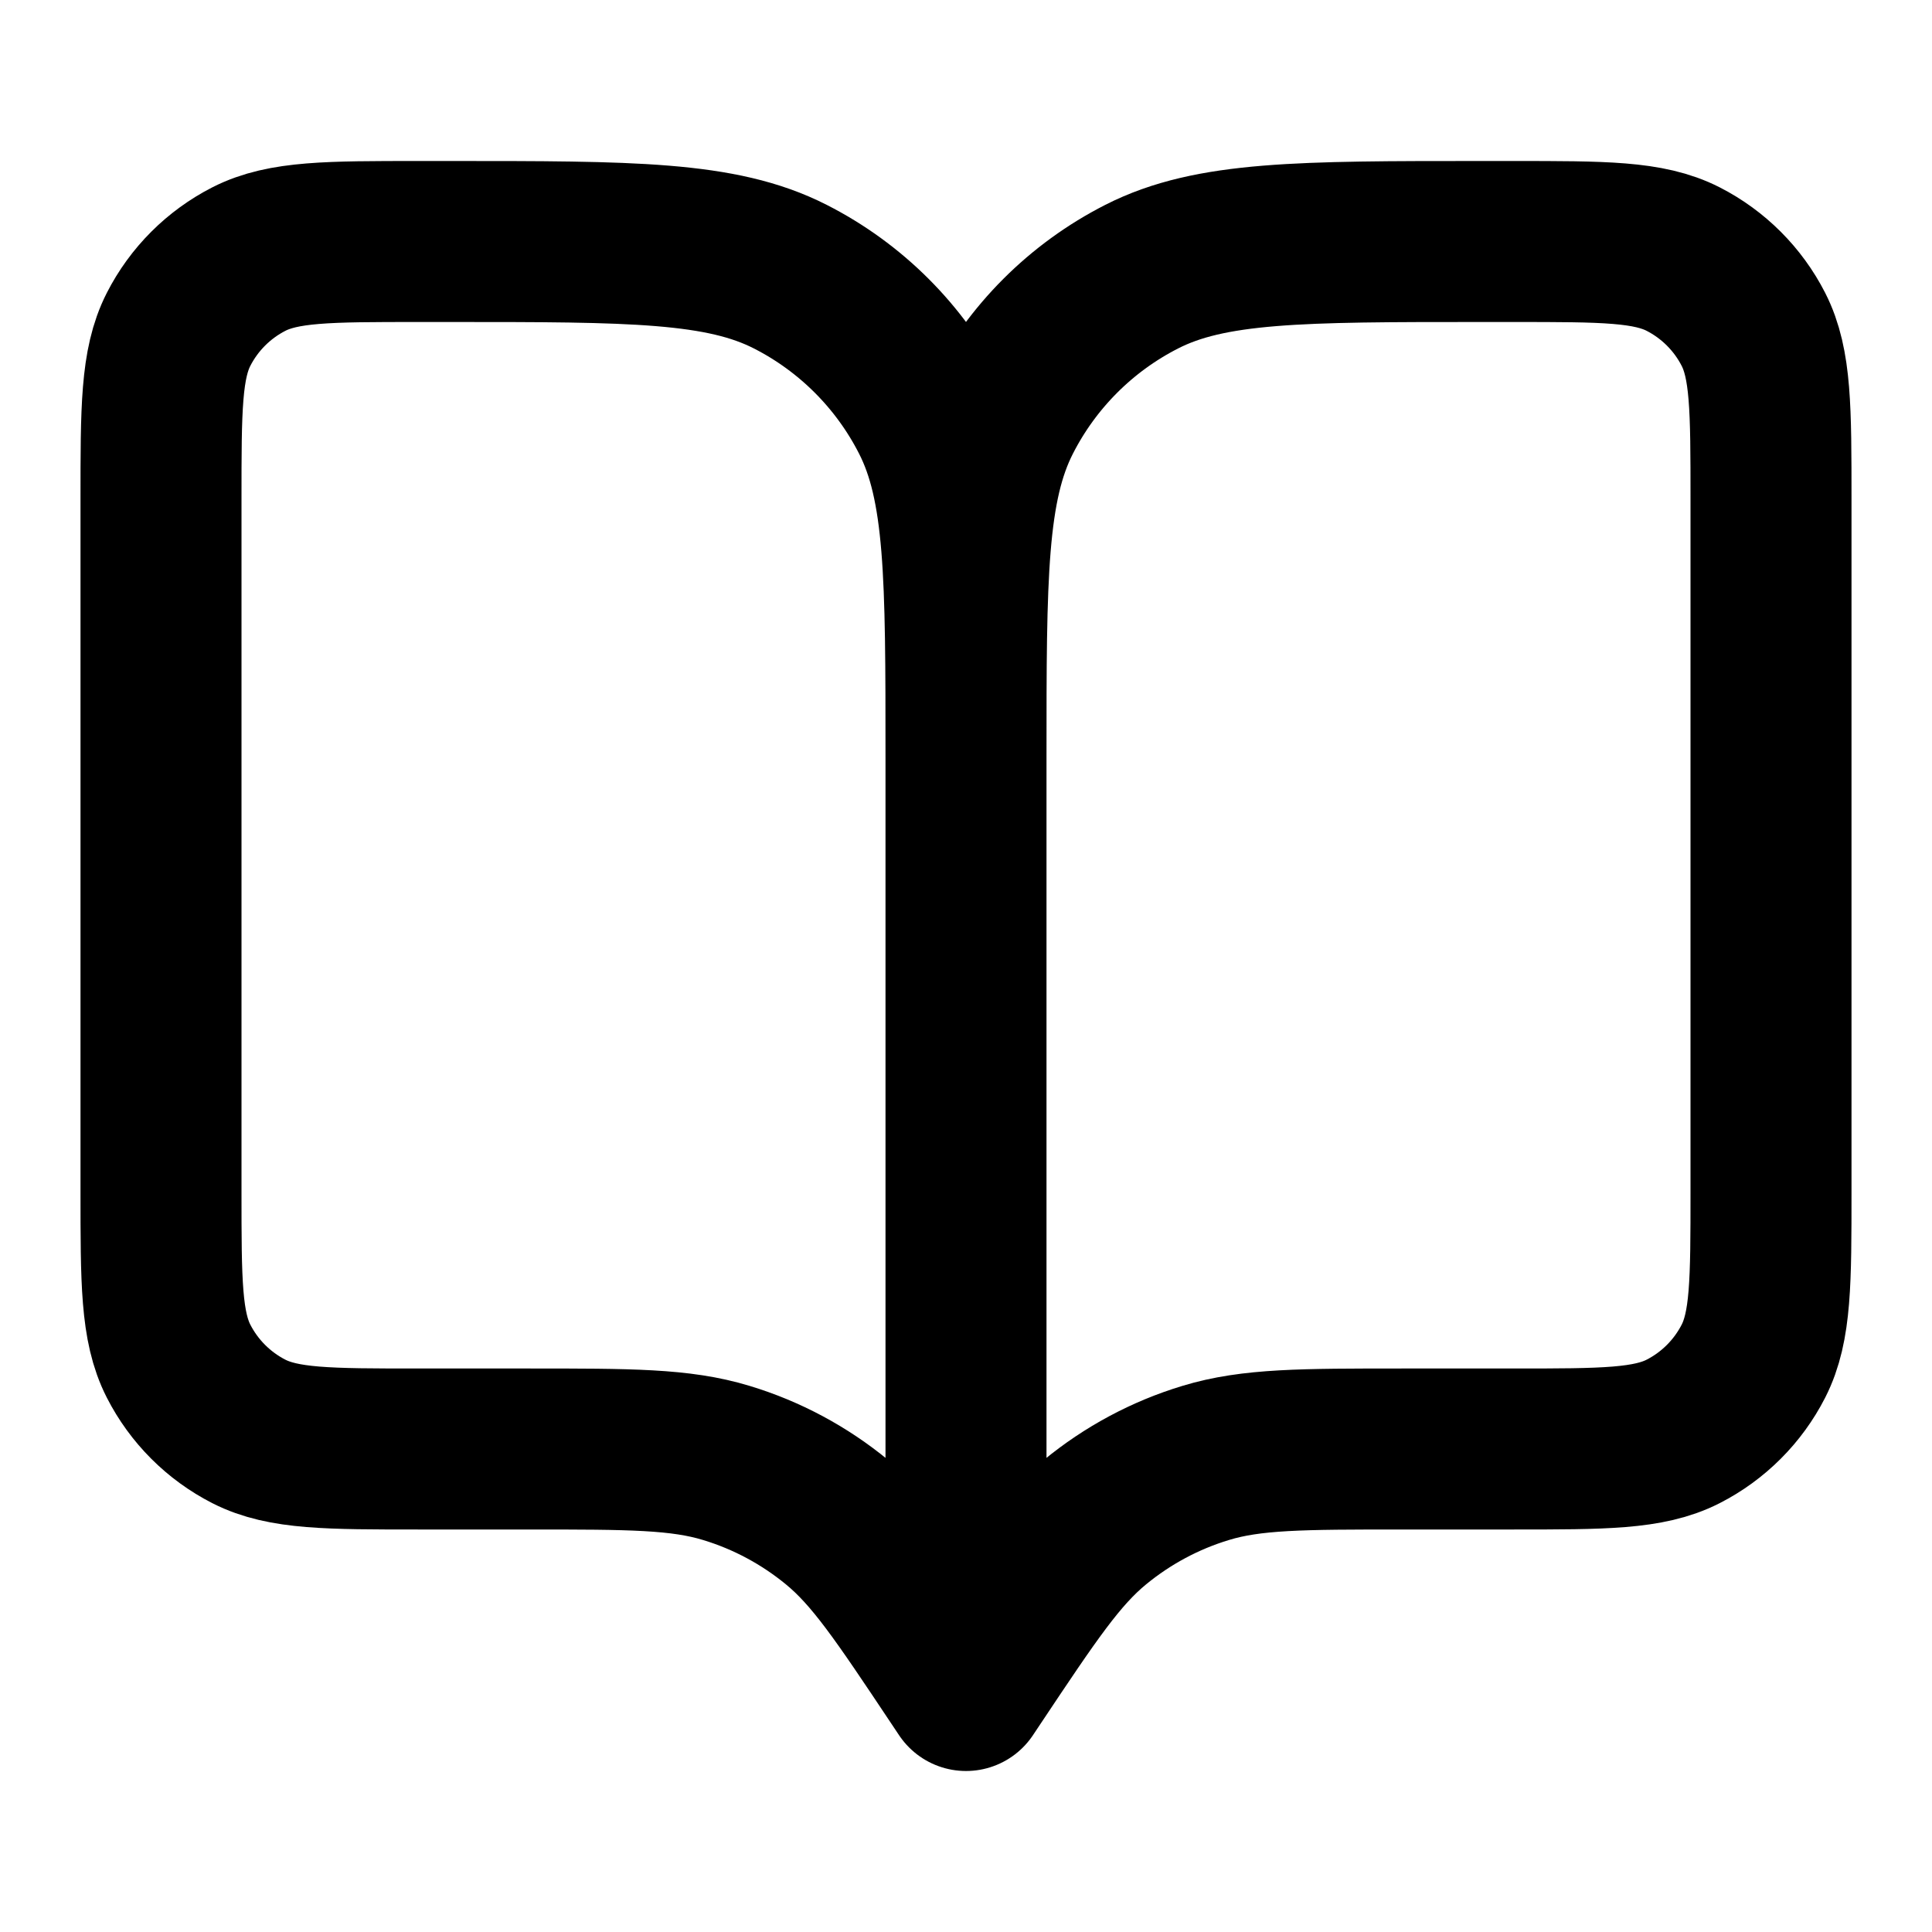
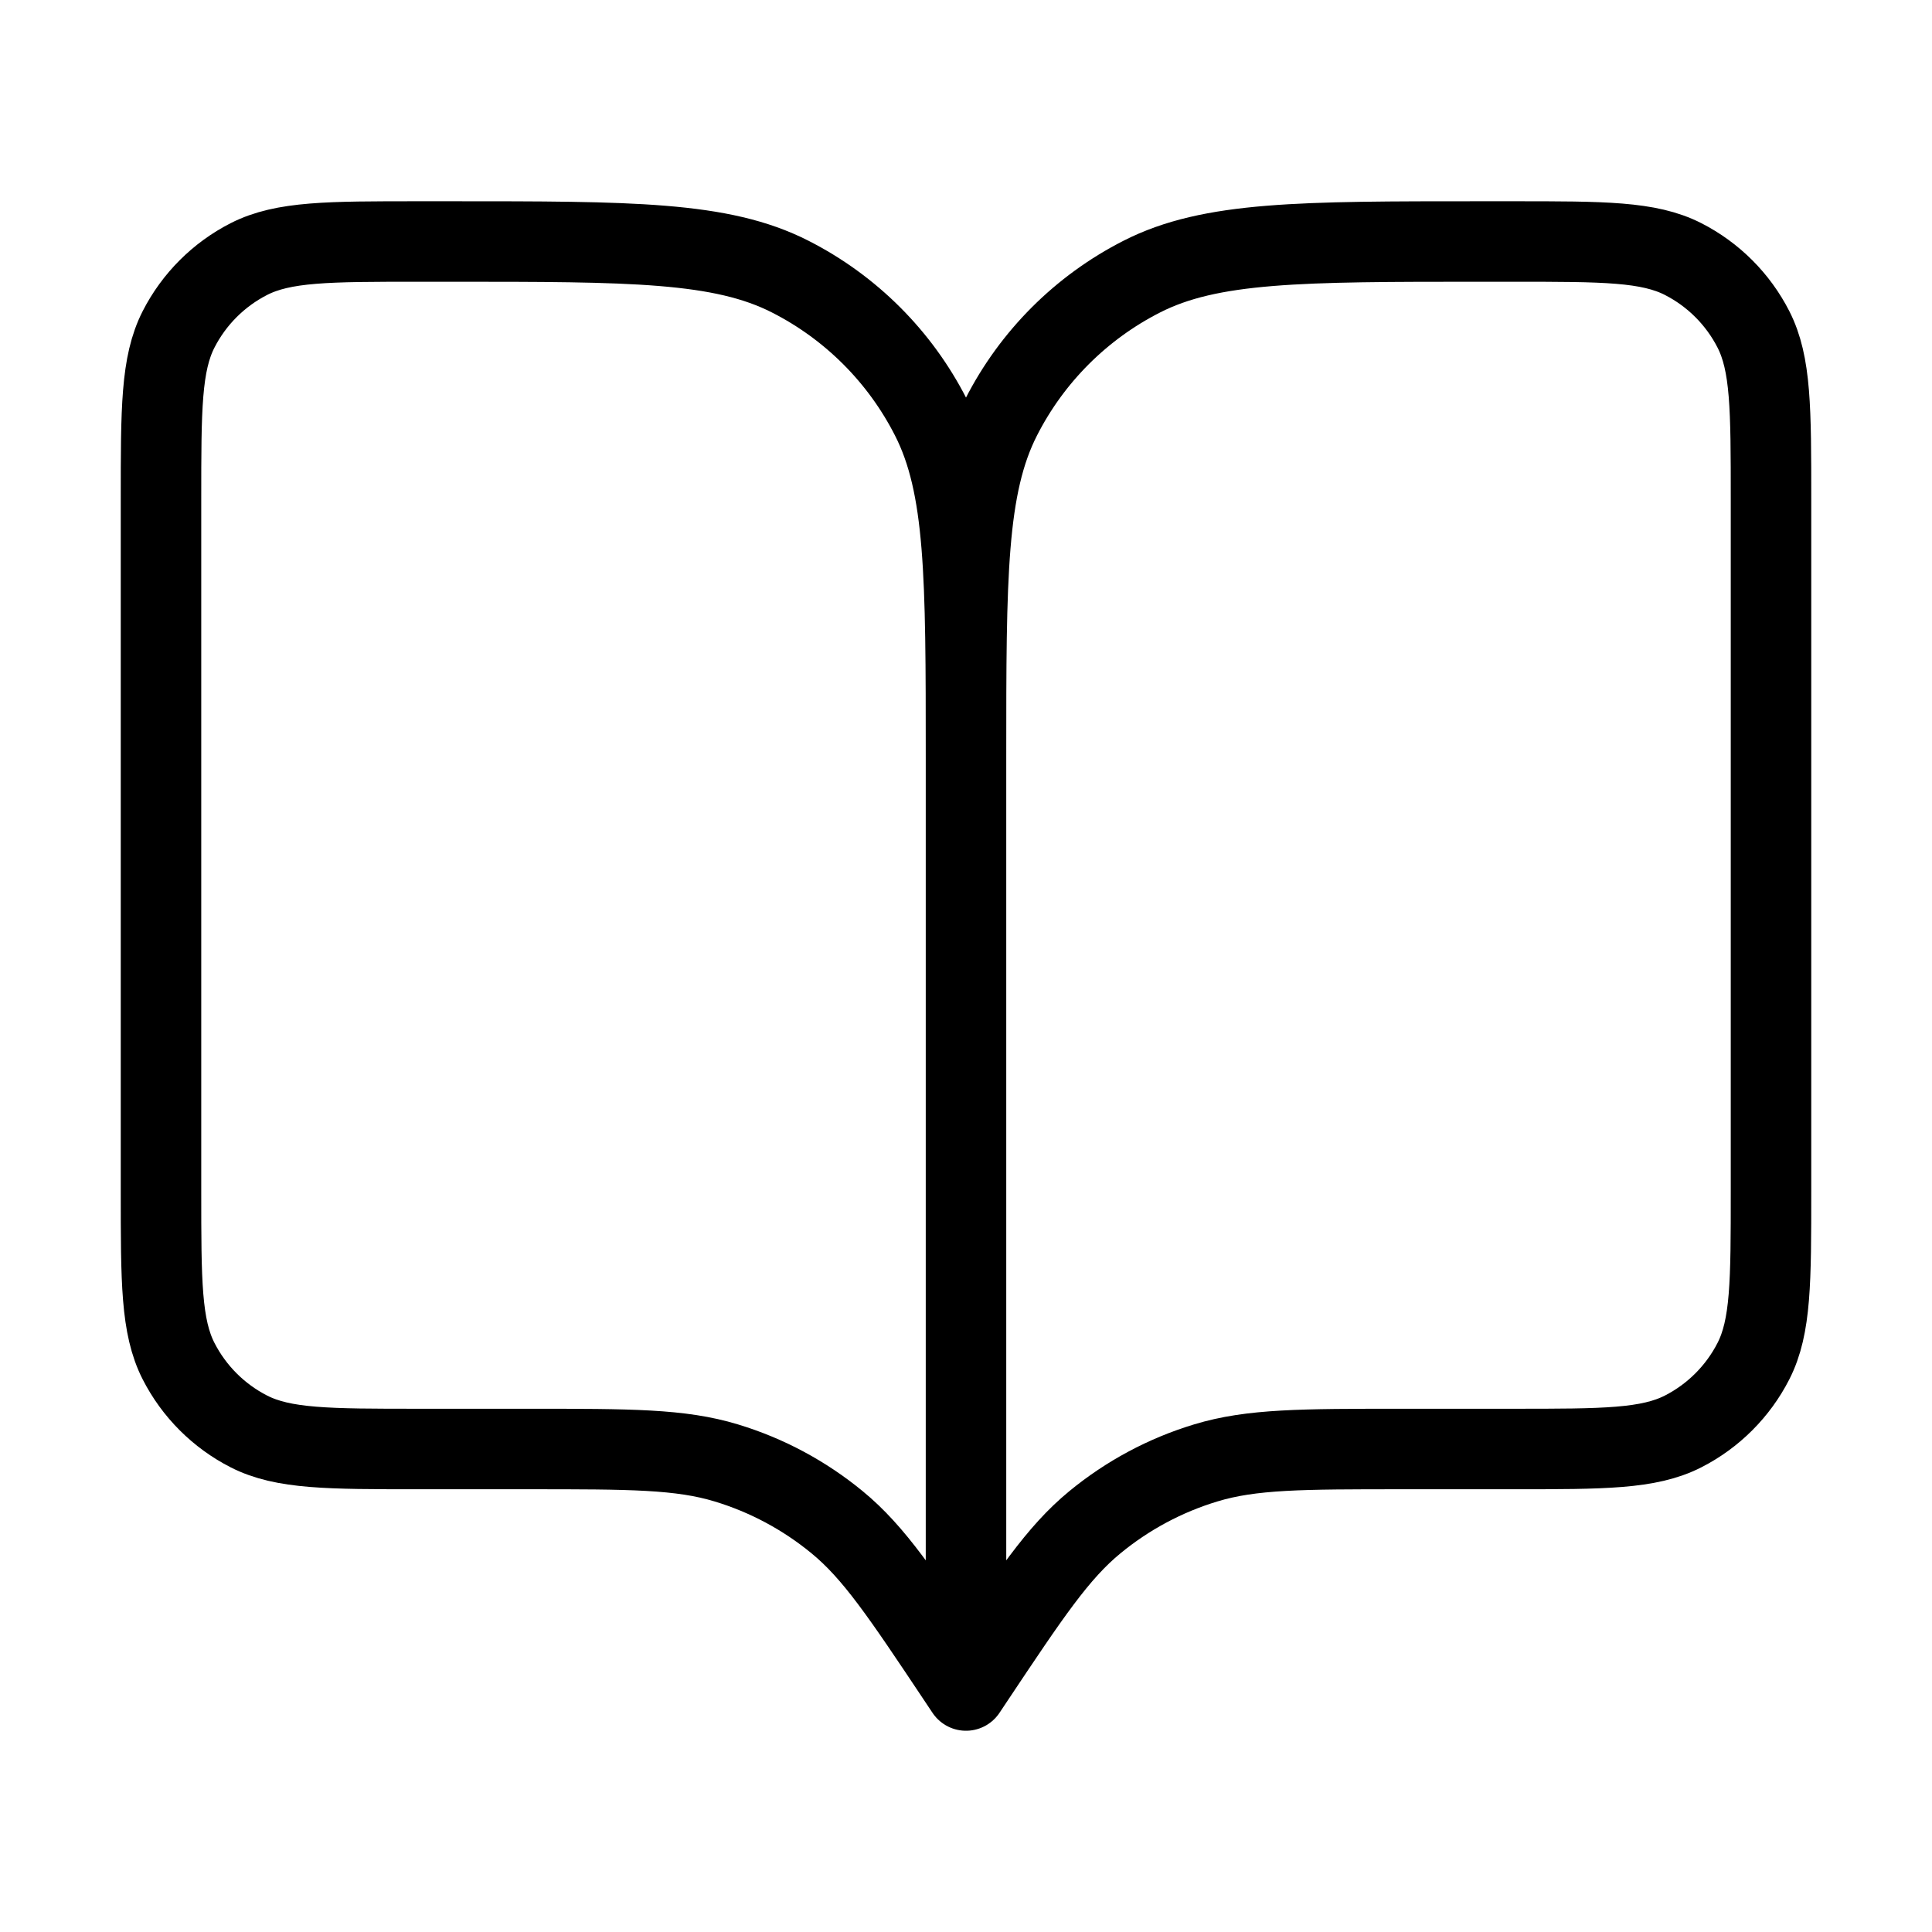
<svg xmlns="http://www.w3.org/2000/svg" width="24" height="24" viewBox="0 0 24 24" fill="none">
-   <path d="M12 9.4C12 7.16 12 6.04 12.436 5.184C12.819 4.431 13.431 3.819 14.184 3.436C15.04 3 16.16 3 18.4 3H18.8C19.92 3 20.48 3 20.908 3.218C21.284 3.41 21.59 3.716 21.782 4.092C22 4.52 22 5.08 22 6.2V14.8C22 15.92 22 16.48 21.782 16.908C21.59 17.284 21.284 17.59 20.908 17.782C20.48 18 19.92 18 18.8 18H17.425C16.173 18 15.547 18 14.978 18.173C14.475 18.325 14.007 18.576 13.601 18.91C13.142 19.287 12.795 19.808 12.1 20.85L12 21L11.9 20.85C11.205 19.808 10.858 19.287 10.399 18.91C9.993 18.576 9.525 18.325 9.022 18.173C8.453 18 7.827 18 6.575 18H5.2C4.08 18 3.52 18 3.092 17.782C2.716 17.59 2.41 17.284 2.218 16.908C2 16.48 2 15.92 2 14.8V6.2C2 5.08 2 4.52 2.218 4.092C2.41 3.716 2.716 3.41 3.092 3.218C3.52 3 4.08 3 5.2 3H5.6C7.84 3 8.96 3 9.816 3.436C10.569 3.819 11.181 4.431 11.564 5.184C12 6.04 12 7.16 12 9.4ZM12 21V9.4" stroke="currentColor" stroke-width="2" stroke-linecap="round" stroke-linejoin="round" />
+   <path d="M12 9.4C12 7.16 12 6.04 12.436 5.184C12.819 4.431 13.431 3.819 14.184 3.436C15.04 3 16.16 3 18.4 3H18.8C19.92 3 20.48 3 20.908 3.218C21.284 3.41 21.59 3.716 21.782 4.092C22 4.52 22 5.08 22 6.2V14.8C22 15.92 22 16.48 21.782 16.908C21.59 17.284 21.284 17.59 20.908 17.782C20.48 18 19.92 18 18.8 18H17.425C16.173 18 15.547 18 14.978 18.173C14.475 18.325 14.007 18.576 13.601 18.91C13.142 19.287 12.795 19.808 12.1 20.85L12 21L11.9 20.85C11.205 19.808 10.858 19.287 10.399 18.91C9.993 18.576 9.525 18.325 9.022 18.173C8.453 18 7.827 18 6.575 18H5.2C4.08 18 3.52 18 3.092 17.782C2.716 17.59 2.41 17.284 2.218 16.908C2 16.48 2 15.92 2 14.8V6.2C2 5.08 2 4.52 2.218 4.092C2.41 3.716 2.716 3.41 3.092 3.218C3.52 3 4.08 3 5.2 3H5.6C7.84 3 8.96 3 9.816 3.436C10.569 3.819 11.181 4.431 11.564 5.184C12 6.04 12 7.16 12 9.4ZM12 21V9.4" stroke="currentColor" stroke-width="1" stroke-linecap="round" stroke-linejoin="round" />
</svg>
